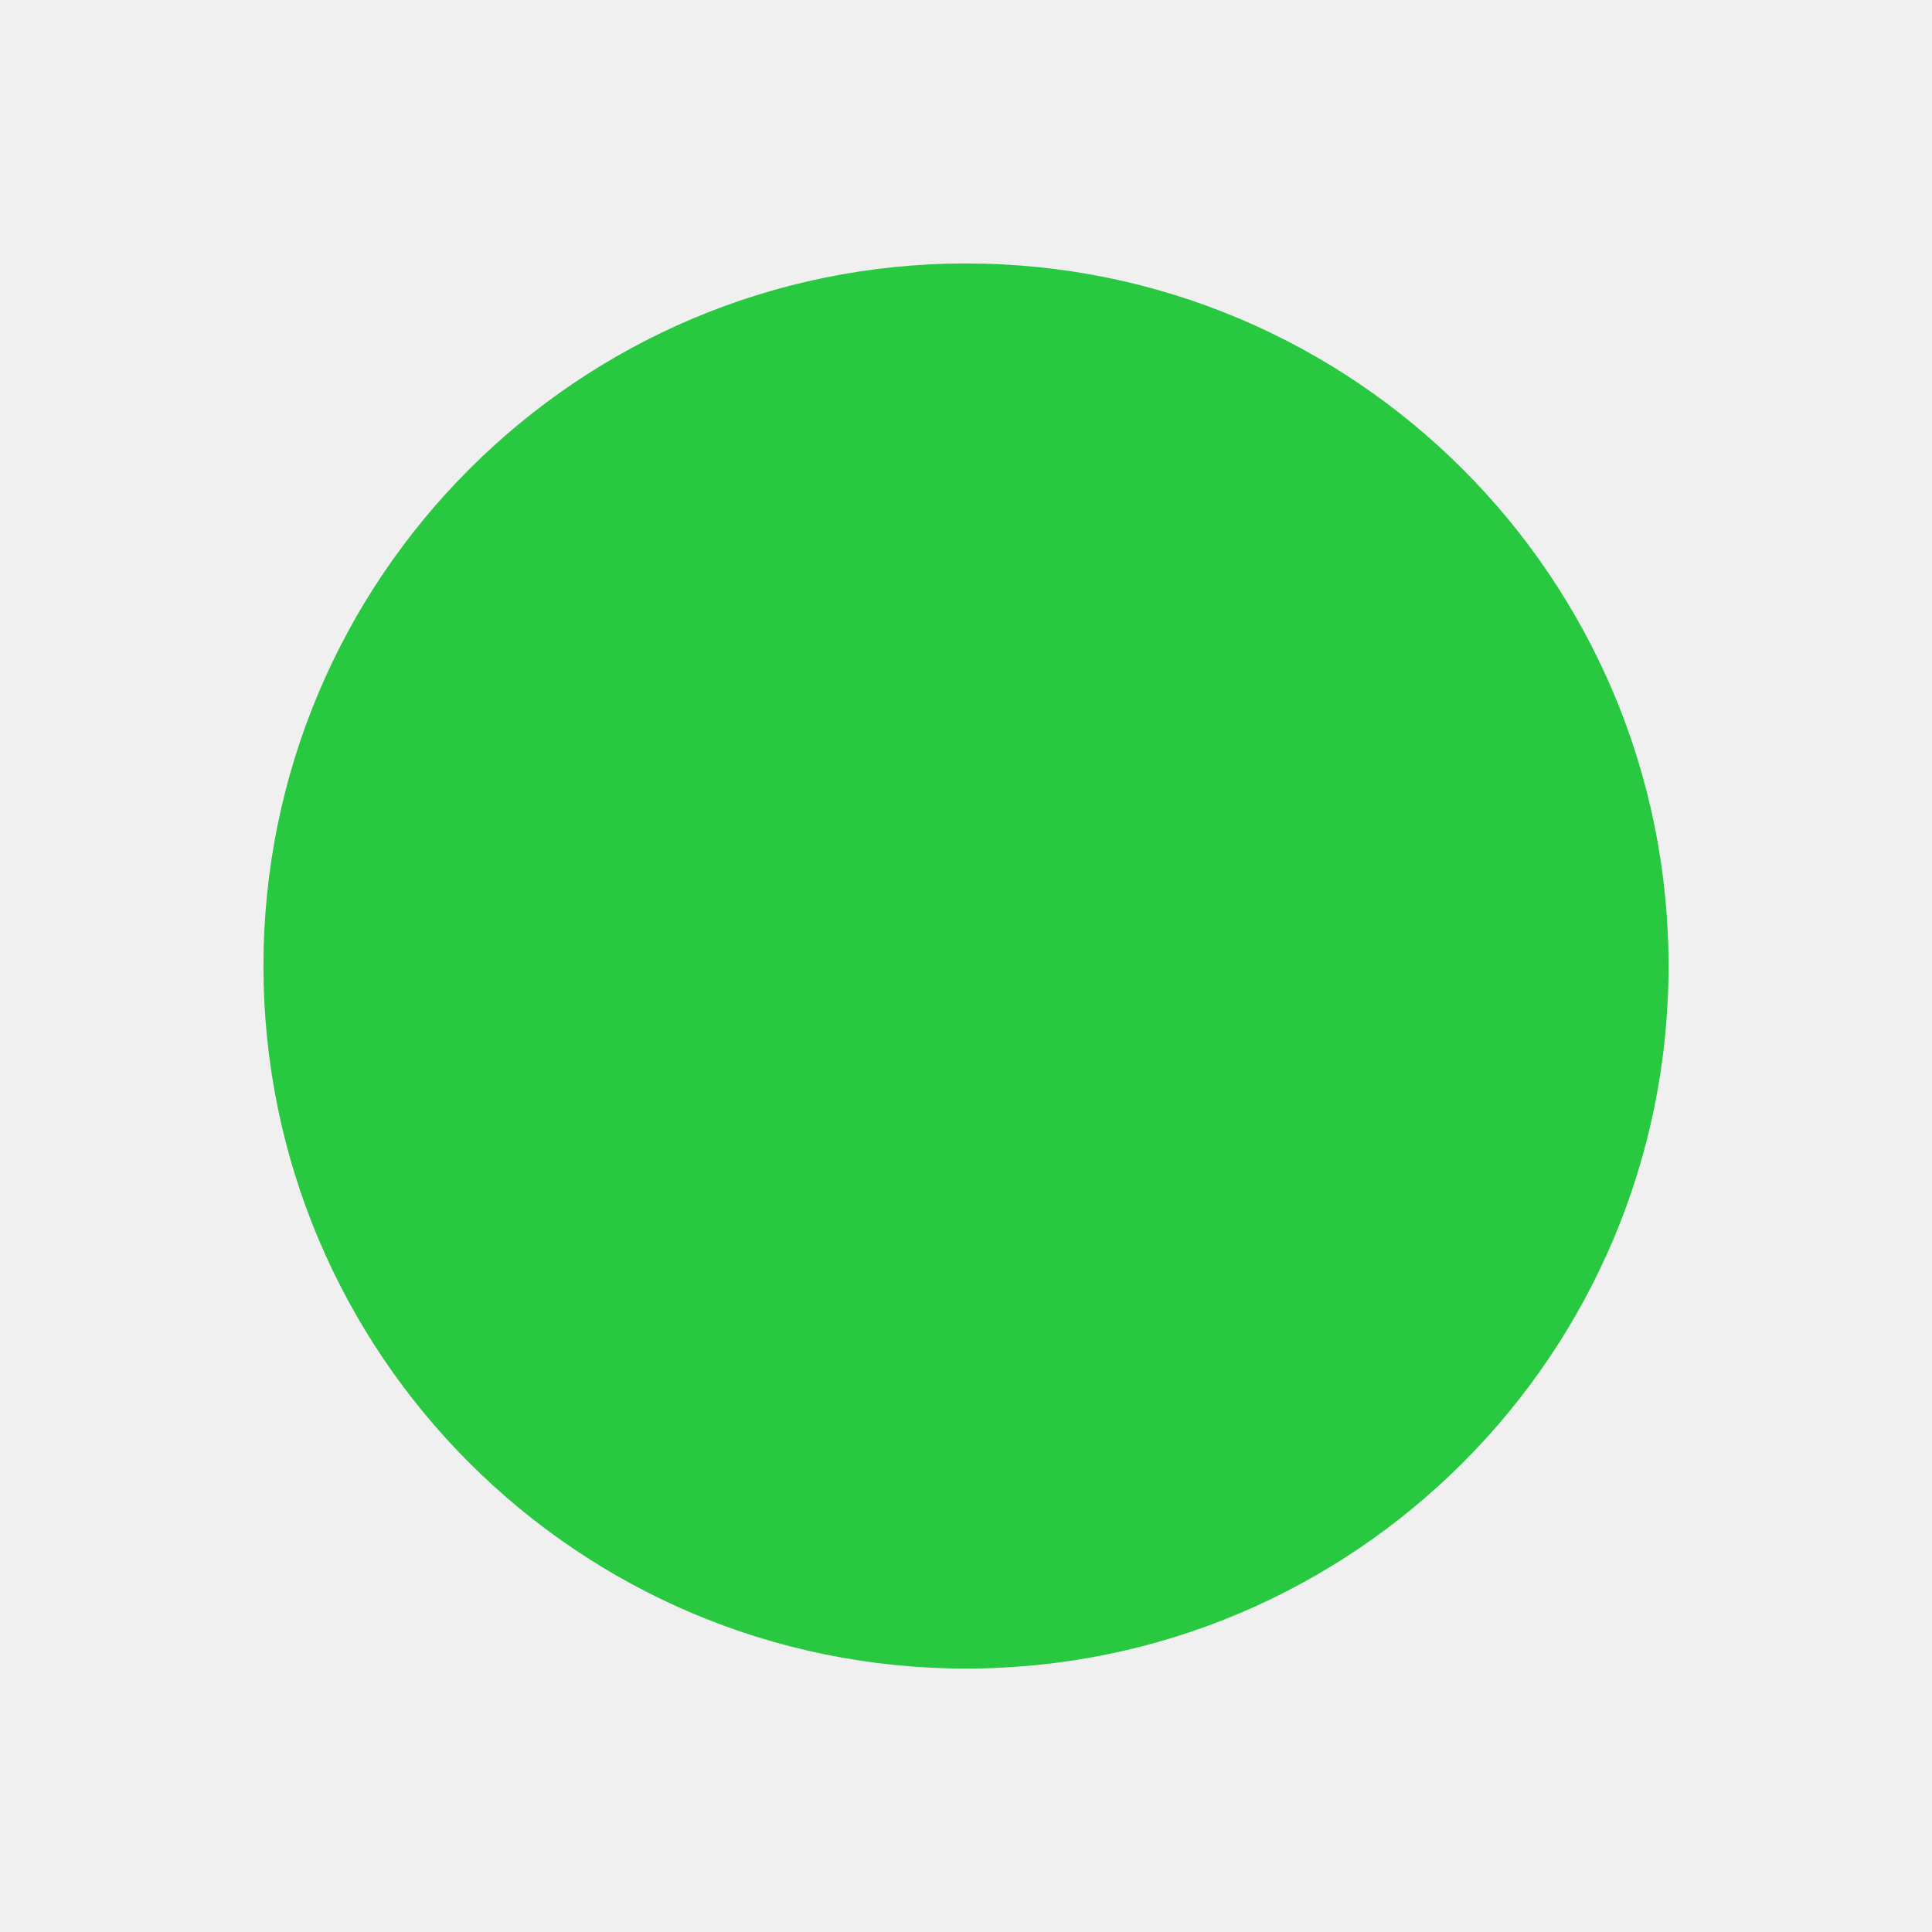
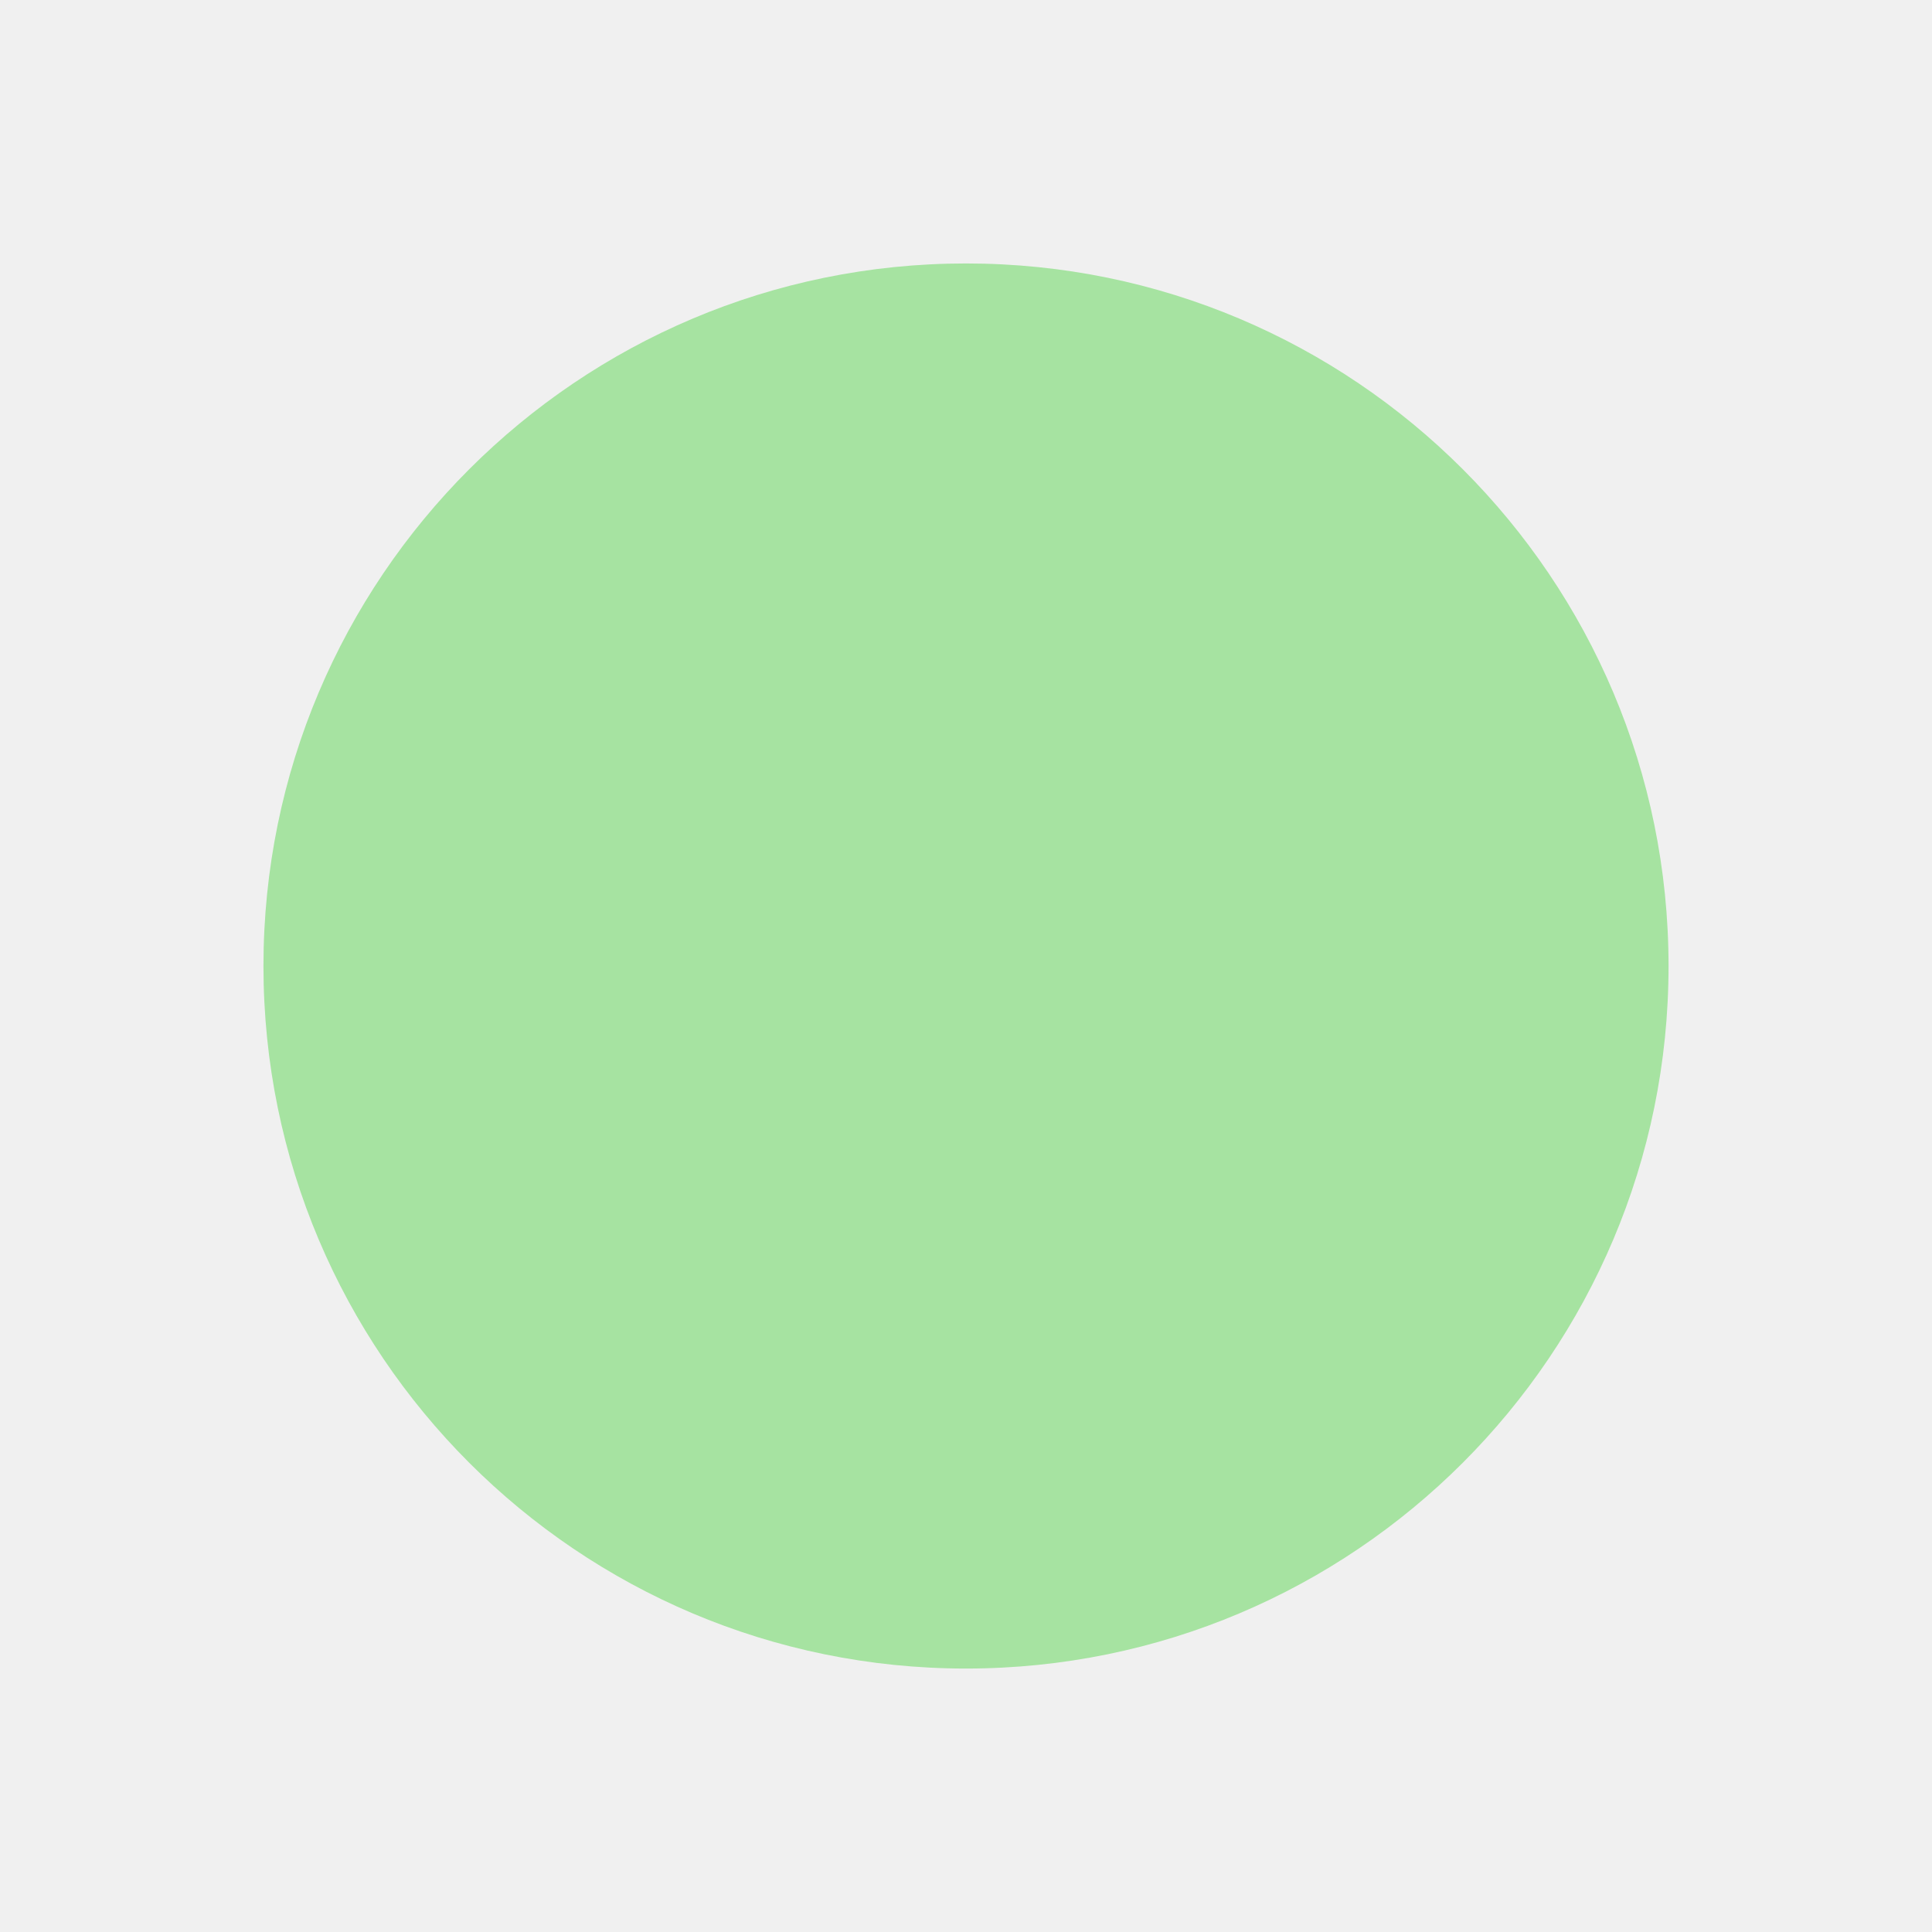
<svg xmlns="http://www.w3.org/2000/svg" xmlns:xlink="http://www.w3.org/1999/xlink" id="svg4306" width="22" height="22" version="1.1" style="enable-background:new">
  <defs id="defs22" />
  <use x="0" y="0" xlink:href="#g1000" id="use1002" transform="translate(28.47603)" width="100%" height="100%" />
  <g style="display:inline" id="hover-center" transform="matrix(0.7272727,0,0,0.7272727,-46.76603,94.73192)">
-     <ellipse ry="11" rx="11" id="ellipse4862-3" style="display:inline;opacity:1;fill:#28c840;fill-opacity:1;stroke:none;stroke-width:0;stroke-linecap:butt;stroke-linejoin:miter;stroke-miterlimit:4;stroke-dasharray:none;stroke-dashoffset:0;stroke-opacity:1" cx="79.428" cy="-54.631" />
+     <ellipse ry="11" rx="11" id="ellipse4862-3" style="display:inline;opacity:1;fill:#a6e3a1;fill-opacity:1;stroke:none;stroke-width:0;stroke-linecap:butt;stroke-linejoin:miter;stroke-miterlimit:4;stroke-dasharray:none;stroke-dashoffset:0;stroke-opacity:1" cx="79.428" cy="-54.631" />
    <g clip-path="none" style="fill:#c0e3ff;fill-opacity:1" transform="matrix(1.375,0,0,1.375,68.11301,-65.7849)" id="g4886-6">
      <g id="g4866-7" style="display:inline;fill:#c0e3ff;fill-opacity:1" transform="translate(-81.0002,-967)" />
      <g style="fill:#c0e3ff;fill-opacity:1" id="g4868-5" transform="translate(-81.0002,-967)" />
      <g style="fill:#c0e3ff;fill-opacity:1" id="g4870-3" transform="translate(-81.0002,-967)" />
      <g style="fill:#c0e3ff;fill-opacity:1" id="g4872-5" transform="translate(-81.0002,-967)" />
      <g style="fill:#c0e3ff;fill-opacity:1" id="g4874-6" transform="translate(-81.0002,-967)" />
      <g id="g4876-2" style="display:inline;fill:#c0e3ff;fill-opacity:1" transform="translate(-81.0002,-967)" />
      <g id="g4878-9" style="display:inline;fill:#c0e3ff;fill-opacity:1" transform="translate(-81.0002,-967)" />
      <g id="g4880-1" style="display:inline;fill:#c0e3ff;fill-opacity:1" transform="translate(-81.0002,-967)" />
      <g id="g4884-2" style="display:inline;fill:#c0e3ff;fill-opacity:1" transform="translate(-81.0002,-967)">
        <path id="path4882-7" style="opacity:0.75;fill:#ffffff;fill-opacity:1;fill-rule:evenodd;stroke:none" d="m 84.868,975.159 h 3.382 c 0.45,0 0.816,0.368 0.819,0.819 v 3.382 z" />
        <path d="m 93.591,975.064 h -3.382 c -0.45,0 -0.816,-0.368 -0.819,-0.819 v -3.382 z" style="opacity:0.75;fill:#ffffff;fill-opacity:1;fill-rule:evenodd;stroke:none" id="path5284-0" />
      </g>
    </g>
    <rect y="-65.631" x="68.428" height="22" width="22" id="rect4890-9" style="display:inline;opacity:1;fill:none;fill-opacity:1;stroke:none;stroke-width:1.375;stroke-linecap:butt;stroke-linejoin:miter;stroke-miterlimit:4;stroke-dasharray:none;stroke-dashoffset:0;stroke-opacity:0" />
  </g>
  <g style="display:inline" id="pressed-center" transform="matrix(0.7272727,0,0,0.7272727,-46.76603,118.7319)">
-     <ellipse cy="-54.631" cx="79.428" style="display:inline;opacity:1;fill:#28c840;fill-opacity:1;stroke:none;stroke-width:0;stroke-linecap:butt;stroke-linejoin:miter;stroke-miterlimit:4;stroke-dasharray:none;stroke-dashoffset:0;stroke-opacity:1" id="ellipse5303-3" rx="11" ry="11" />
+     <ellipse cy="-54.631" cx="79.428" style="display:inline;opacity:1;fill:#a6e3a1;fill-opacity:1;stroke:none;stroke-width:0;stroke-linecap:butt;stroke-linejoin:miter;stroke-miterlimit:4;stroke-dasharray:none;stroke-dashoffset:0;stroke-opacity:1" id="ellipse5303-3" rx="11" ry="11" />
    <g id="g5329-6" transform="matrix(1.375,0,0,1.375,68.11301,-65.7849)" style="fill:#c0e3ff;fill-opacity:1" clip-path="none">
      <g transform="translate(-81.0002,-967)" style="display:inline;fill:#c0e3ff;fill-opacity:1" id="g5307-0" />
      <g transform="translate(-81.0002,-967)" id="g5309-6" style="fill:#c0e3ff;fill-opacity:1" />
      <g transform="translate(-81.0002,-967)" id="g5311-2" style="fill:#c0e3ff;fill-opacity:1" />
      <g transform="translate(-81.0002,-967)" id="g5313-6" style="fill:#c0e3ff;fill-opacity:1" />
      <g transform="translate(-81.0002,-967)" id="g5315-1" style="fill:#c0e3ff;fill-opacity:1" />
      <g transform="translate(-81.0002,-967)" style="display:inline;fill:#c0e3ff;fill-opacity:1" id="g5317-8" />
      <g transform="translate(-81.0002,-967)" style="display:inline;fill:#c0e3ff;fill-opacity:1" id="g5319-7" />
      <g transform="translate(-81.0002,-967)" style="display:inline;fill:#c0e3ff;fill-opacity:1" id="g5321-9" />
      <g transform="translate(-81.0002,-967)" style="display:inline;fill:#c0e3ff;fill-opacity:1" id="g5327-2">
        <path d="m 84.868,975.159 h 3.382 c 0.45,0 0.816,0.368 0.819,0.819 v 3.382 z" style="opacity:1;fill:#ffffff;fill-opacity:0.933;fill-rule:evenodd;stroke:none" id="path5323-0" />
        <path id="path5325-2" style="opacity:1;fill:#ffffff;fill-opacity:0.933;fill-rule:evenodd;stroke:none" d="m 93.591,975.064 h -3.382 c -0.45,0 -0.816,-0.368 -0.819,-0.819 v -3.382 z" />
      </g>
    </g>
    <rect style="display:inline;opacity:1;fill:none;fill-opacity:1;stroke:none;stroke-width:1.375;stroke-linecap:butt;stroke-linejoin:miter;stroke-miterlimit:4;stroke-dasharray:none;stroke-dashoffset:0;stroke-opacity:0" id="rect5331-3" width="22" height="22" x="68.428" y="-65.631" />
  </g>
  <g transform="translate(-510,188.6378)" id="active-center" style="display:inline">
    <g transform="translate(-781,-432.6378)" style="display:inline;opacity:1" id="g5423">
-       <ellipse ry="8" rx="8" id="ellipse5399" style="display:inline;opacity:1;fill:#28c840;fill-opacity:1;stroke:none;stroke-width:0;stroke-linecap:butt;stroke-linejoin:miter;stroke-miterlimit:4;stroke-dasharray:none;stroke-dashoffset:0;stroke-opacity:1" cx="1302" cy="255" />
+       <ellipse ry="8" rx="8" id="ellipse5399" style="display:inline;opacity:1;fill:#a6e3a1;fill-opacity:1;stroke:none;stroke-width:0;stroke-linecap:butt;stroke-linejoin:miter;stroke-miterlimit:4;stroke-dasharray:none;stroke-dashoffset:0;stroke-opacity:1" cx="1302" cy="255" />
      <g style="fill:#c0e3ff;fill-opacity:1" transform="translate(1294,247)" id="g5421">
        <g id="g5403" style="display:inline;fill:#c0e3ff;fill-opacity:1" transform="translate(-81.0002,-967)" />
        <g style="fill:#c0e3ff;fill-opacity:1" id="g5405" transform="translate(-81.0002,-967)" />
        <g style="fill:#c0e3ff;fill-opacity:1" id="g5407" transform="translate(-81.0002,-967)" />
        <g style="fill:#c0e3ff;fill-opacity:1" id="g5409" transform="translate(-81.0002,-967)" />
        <g style="fill:#c0e3ff;fill-opacity:1" id="g5411" transform="translate(-81.0002,-967)" />
        <g id="g5413" style="display:inline;fill:#c0e3ff;fill-opacity:1" transform="translate(-81.0002,-967)" />
        <g id="g5415" style="display:inline;fill:#c0e3ff;fill-opacity:1" transform="translate(-81.0002,-967)" />
        <g id="g5417" style="display:inline;fill:#c0e3ff;fill-opacity:1" transform="translate(-81.0002,-967)" />
        <g id="g5419" style="display:inline;fill:#c0e3ff;fill-opacity:1" transform="translate(-81.0002,-967)" />
      </g>
    </g>
    <rect style="display:inline;opacity:1;fill:none;fill-opacity:1;stroke:none;stroke-width:1;stroke-linecap:butt;stroke-linejoin:miter;stroke-miterlimit:4;stroke-dasharray:none;stroke-dashoffset:0;stroke-opacity:0" id="rect5425" width="16" height="16" x="513" y="-185.638" />
  </g>
  <g style="display:inline" id="inactive-center" transform="translate(-510,209.6378)">
    <g id="g5453" style="display:inline;opacity:1" transform="translate(-781,-432.6378)">
-       <circle cy="255" cx="1302" style="display:inline;opacity:0.5;fill:#888888;fill-opacity:1;stroke:none;stroke-width:0;stroke-linecap:butt;stroke-linejoin:miter;stroke-miterlimit:4;stroke-dasharray:none;stroke-dashoffset:0;stroke-opacity:1" id="ellipse5429" r="8" />
+       <circle cy="255" cx="1302" style="display:inline;opacity:0.5;fill:#6c7086;fill-opacity:1;stroke:none;stroke-width:0;stroke-linecap:butt;stroke-linejoin:miter;stroke-miterlimit:4;stroke-dasharray:none;stroke-dashoffset:0;stroke-opacity:1" id="ellipse5429" r="8" />
      <g id="g5451" transform="translate(1294,247)" style="fill:#c0e3ff;fill-opacity:1">
        <g transform="translate(-81.0002,-967)" style="display:inline;fill:#c0e3ff;fill-opacity:1" id="g5433" />
        <g transform="translate(-81.0002,-967)" id="g5435" style="fill:#c0e3ff;fill-opacity:1" />
        <g transform="translate(-81.0002,-967)" id="g5437" style="fill:#c0e3ff;fill-opacity:1" />
        <g transform="translate(-81.0002,-967)" id="g5439" style="fill:#c0e3ff;fill-opacity:1" />
        <g transform="translate(-81.0002,-967)" id="g5441" style="fill:#c0e3ff;fill-opacity:1" />
        <g transform="translate(-81.0002,-967)" style="display:inline;fill:#c0e3ff;fill-opacity:1" id="g5443" />
        <g transform="translate(-81.0002,-967)" style="display:inline;fill:#c0e3ff;fill-opacity:1" id="g5445" />
        <g transform="translate(-81.0002,-967)" style="display:inline;fill:#c0e3ff;fill-opacity:1" id="g5447" />
        <g transform="translate(-81.0002,-967)" style="display:inline;fill:#c0e3ff;fill-opacity:1" id="g5449" />
      </g>
    </g>
    <rect y="-185.638" x="513" height="16" width="16" id="rect5455" style="display:inline;opacity:1;fill:none;fill-opacity:1;stroke:none;stroke-width:1;stroke-linecap:butt;stroke-linejoin:miter;stroke-miterlimit:4;stroke-dasharray:none;stroke-dashoffset:0;stroke-opacity:0" />
  </g>
  <use x="0" y="0" xlink:href="#inactive-center" id="deactivated-center" transform="translate(26)" width="100%" height="100%" style="opacity:0.5" />
</svg>
